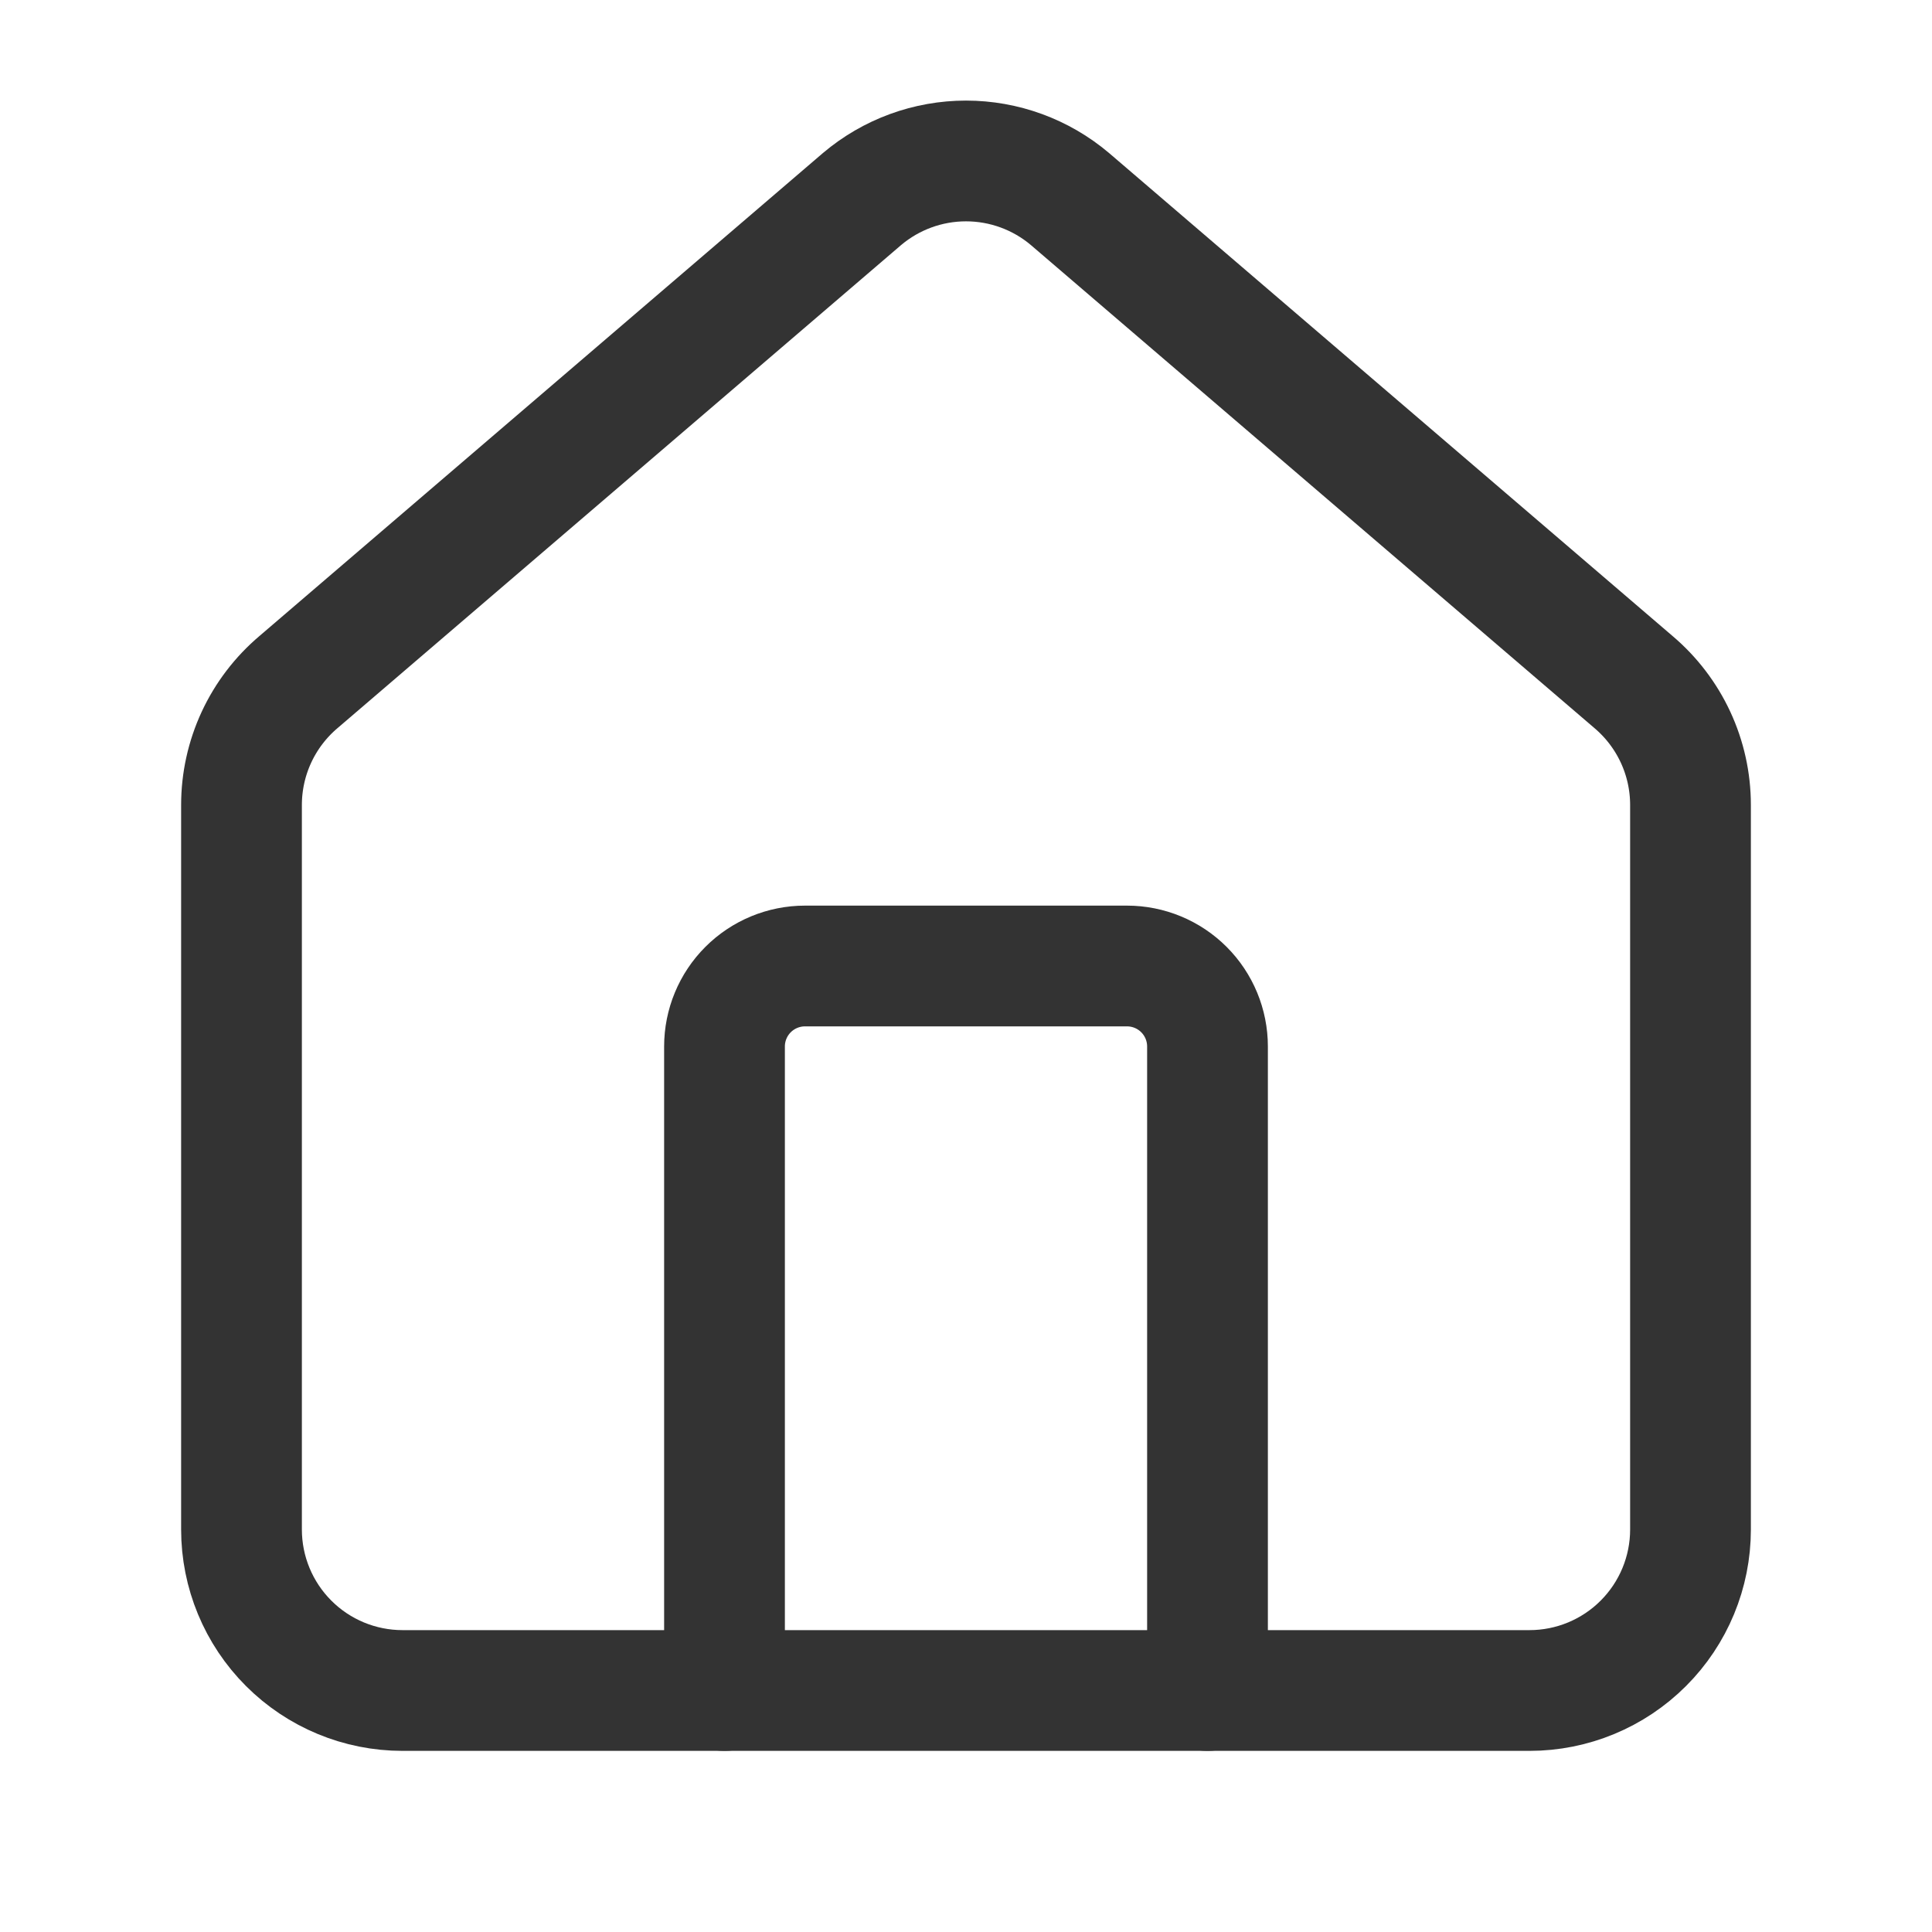
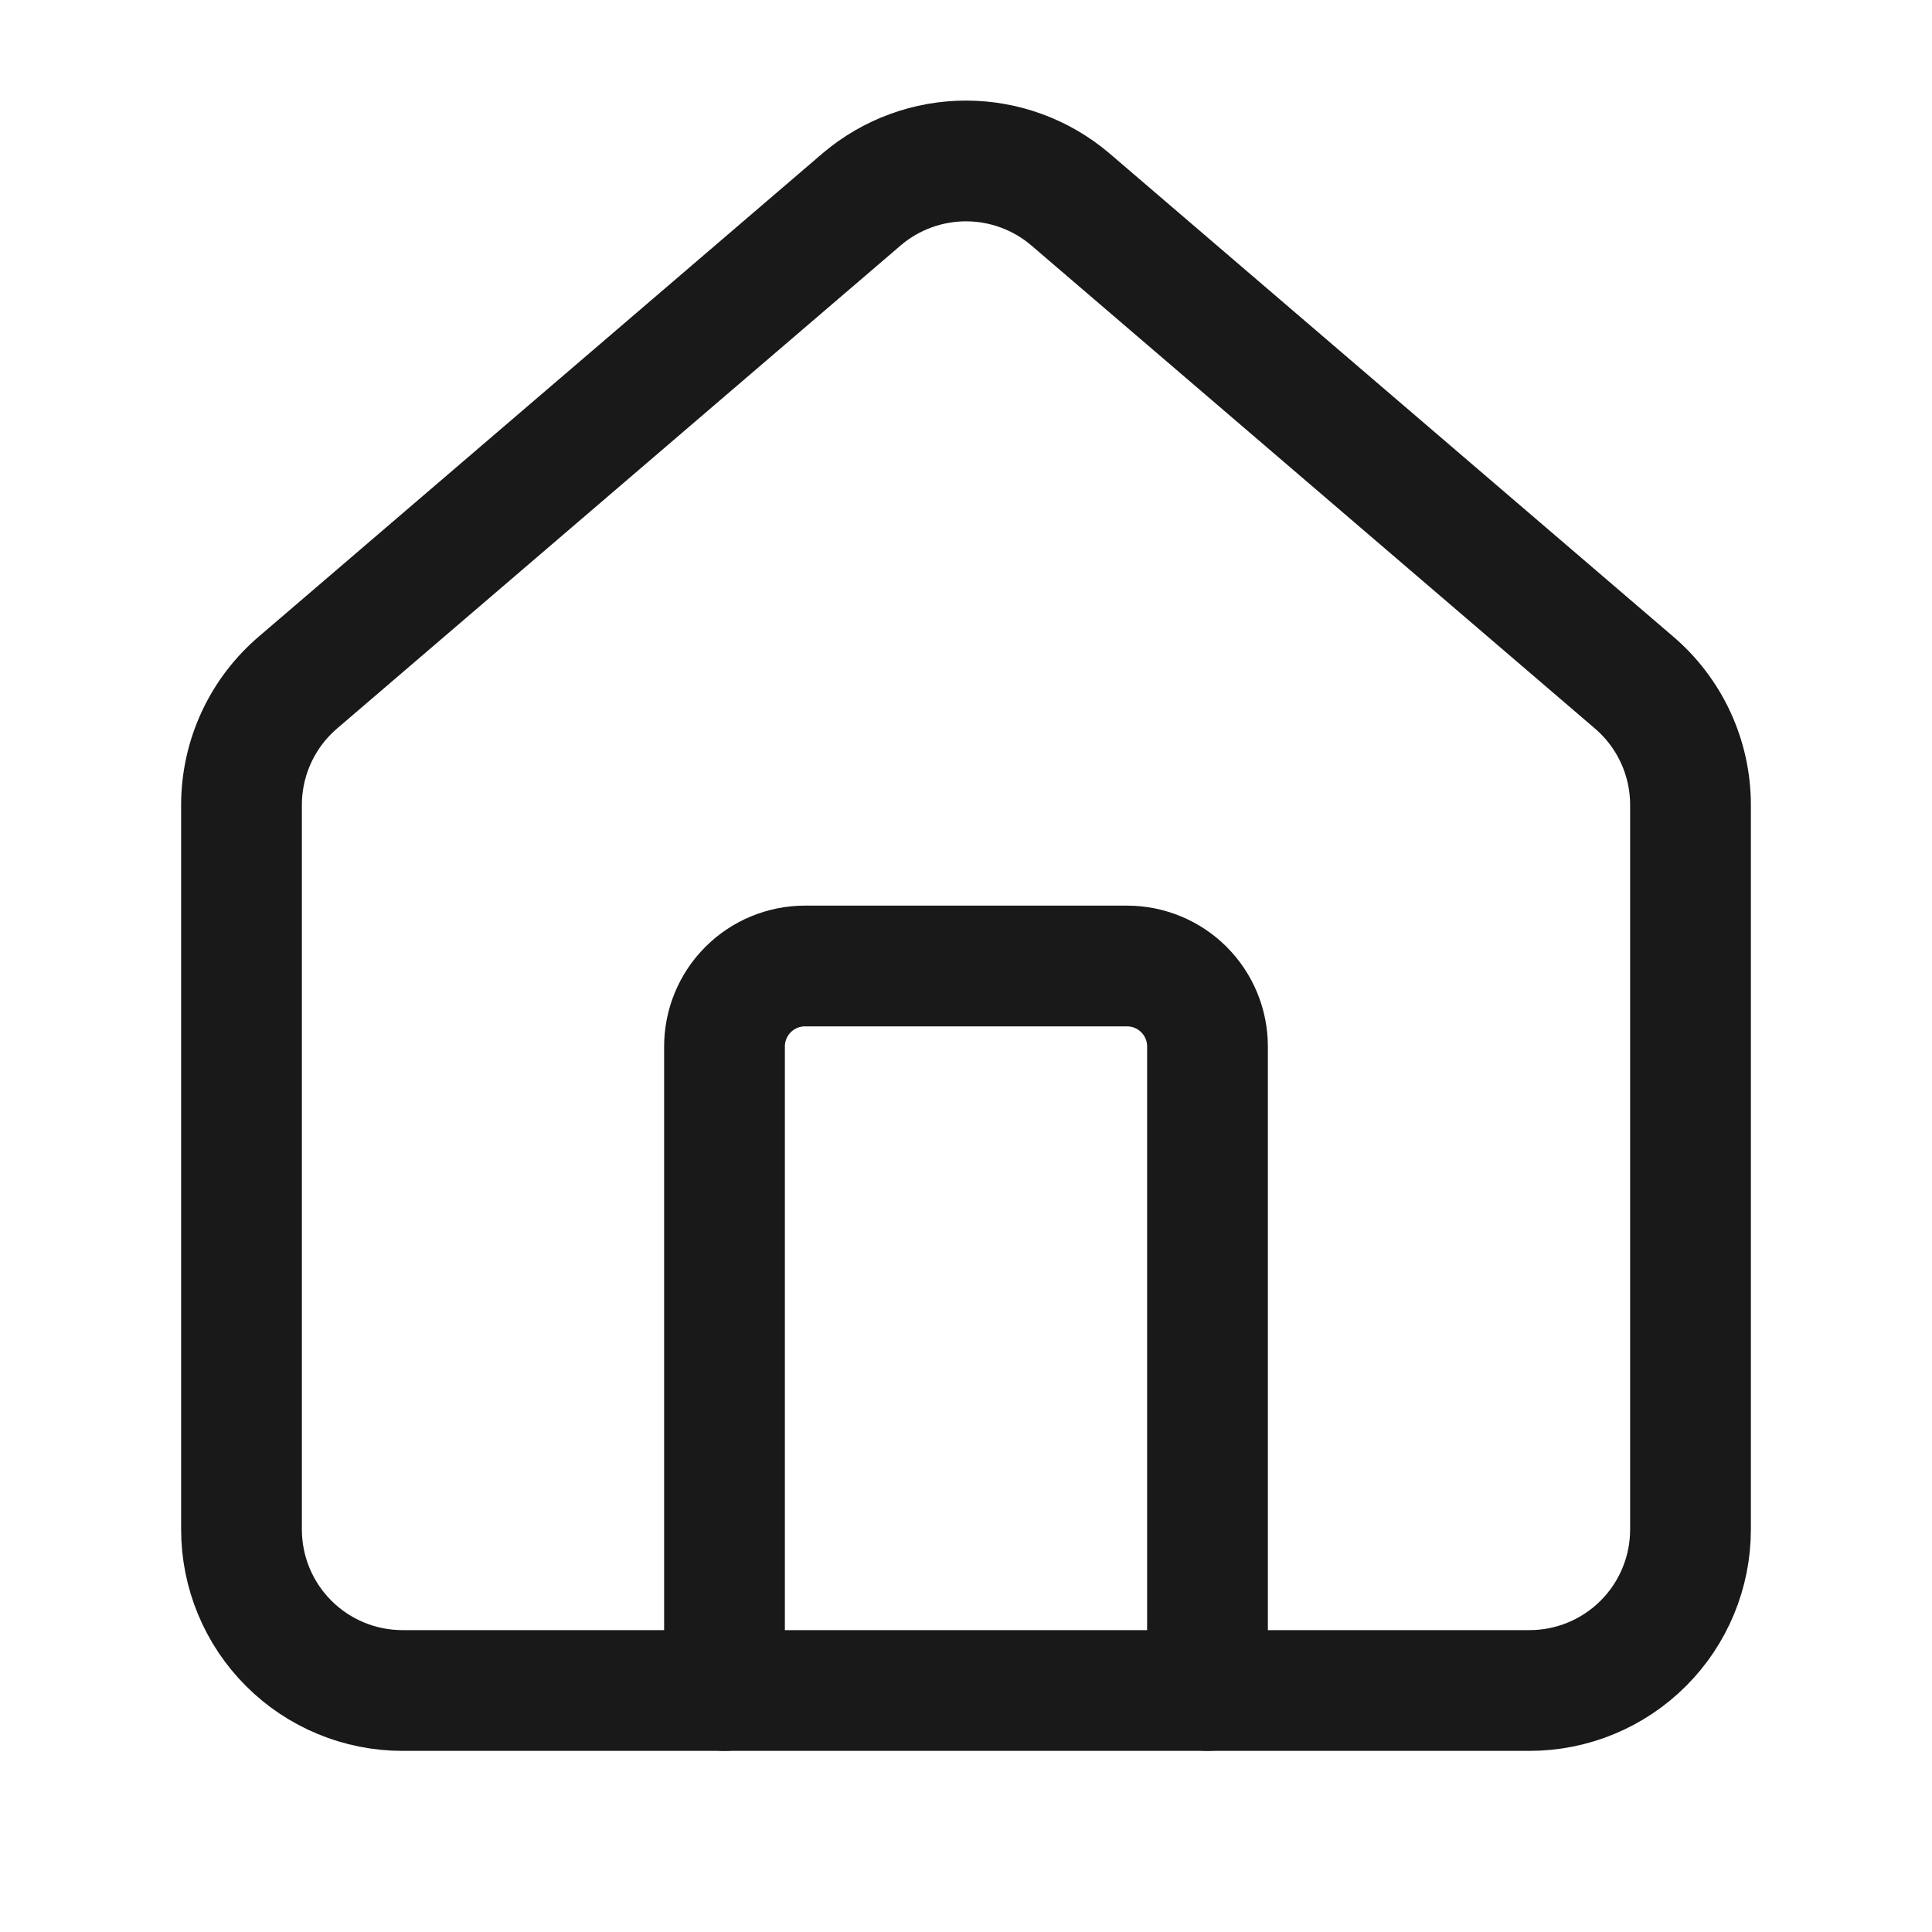
<svg xmlns="http://www.w3.org/2000/svg" width="80" height="80" viewBox="0 0 80 80" fill="none">
-   <path d="M50 70V43.333C50 42.449 49.649 41.601 49.024 40.976C48.399 40.351 47.551 40 46.667 40H33.333C32.449 40 31.601 40.351 30.976 40.976C30.351 41.601 30 42.449 30 43.333V70" stroke="#333333" stroke-width="5" stroke-linecap="round" stroke-linejoin="round" />
-   <path d="M10 33.333C10 32.364 10.211 31.405 10.619 30.526C11.027 29.646 11.623 28.866 12.363 28.24L35.697 8.24C36.9 7.223 38.425 6.665 40 6.665C41.575 6.665 43.1 7.223 44.303 8.24L67.637 28.24C68.377 28.866 68.972 29.646 69.381 30.526C69.789 31.405 70 32.364 70 33.333V63.333C70 65.101 69.298 66.797 68.047 68.047C66.797 69.298 65.101 70 63.333 70H16.667C14.899 70 13.203 69.298 11.953 68.047C10.702 66.797 10 65.101 10 63.333V33.333Z" stroke="#333333" stroke-width="5" stroke-linecap="round" stroke-linejoin="round" />
+   <path d="M50 70V43.333C50 42.449 49.649 41.601 49.024 40.976C48.399 40.351 47.551 40 46.667 40H33.333C32.449 40 31.601 40.351 30.976 40.976C30.351 41.601 30 42.449 30 43.333V70" stroke="#191919" stroke-width="5" stroke-linecap="round" stroke-linejoin="round" />
+   <path d="M10 33.333C10 32.364 10.211 31.405 10.619 30.526C11.027 29.646 11.623 28.866 12.363 28.24L35.697 8.24C36.9 7.223 38.425 6.665 40 6.665C41.575 6.665 43.1 7.223 44.303 8.24L67.637 28.24C68.377 28.866 68.972 29.646 69.381 30.526C69.789 31.405 70 32.364 70 33.333V63.333C70 65.101 69.298 66.797 68.047 68.047C66.797 69.298 65.101 70 63.333 70H16.667C14.899 70 13.203 69.298 11.953 68.047C10.702 66.797 10 65.101 10 63.333V33.333Z" stroke="#191919" stroke-width="5" stroke-linecap="round" stroke-linejoin="round" />
</svg>
